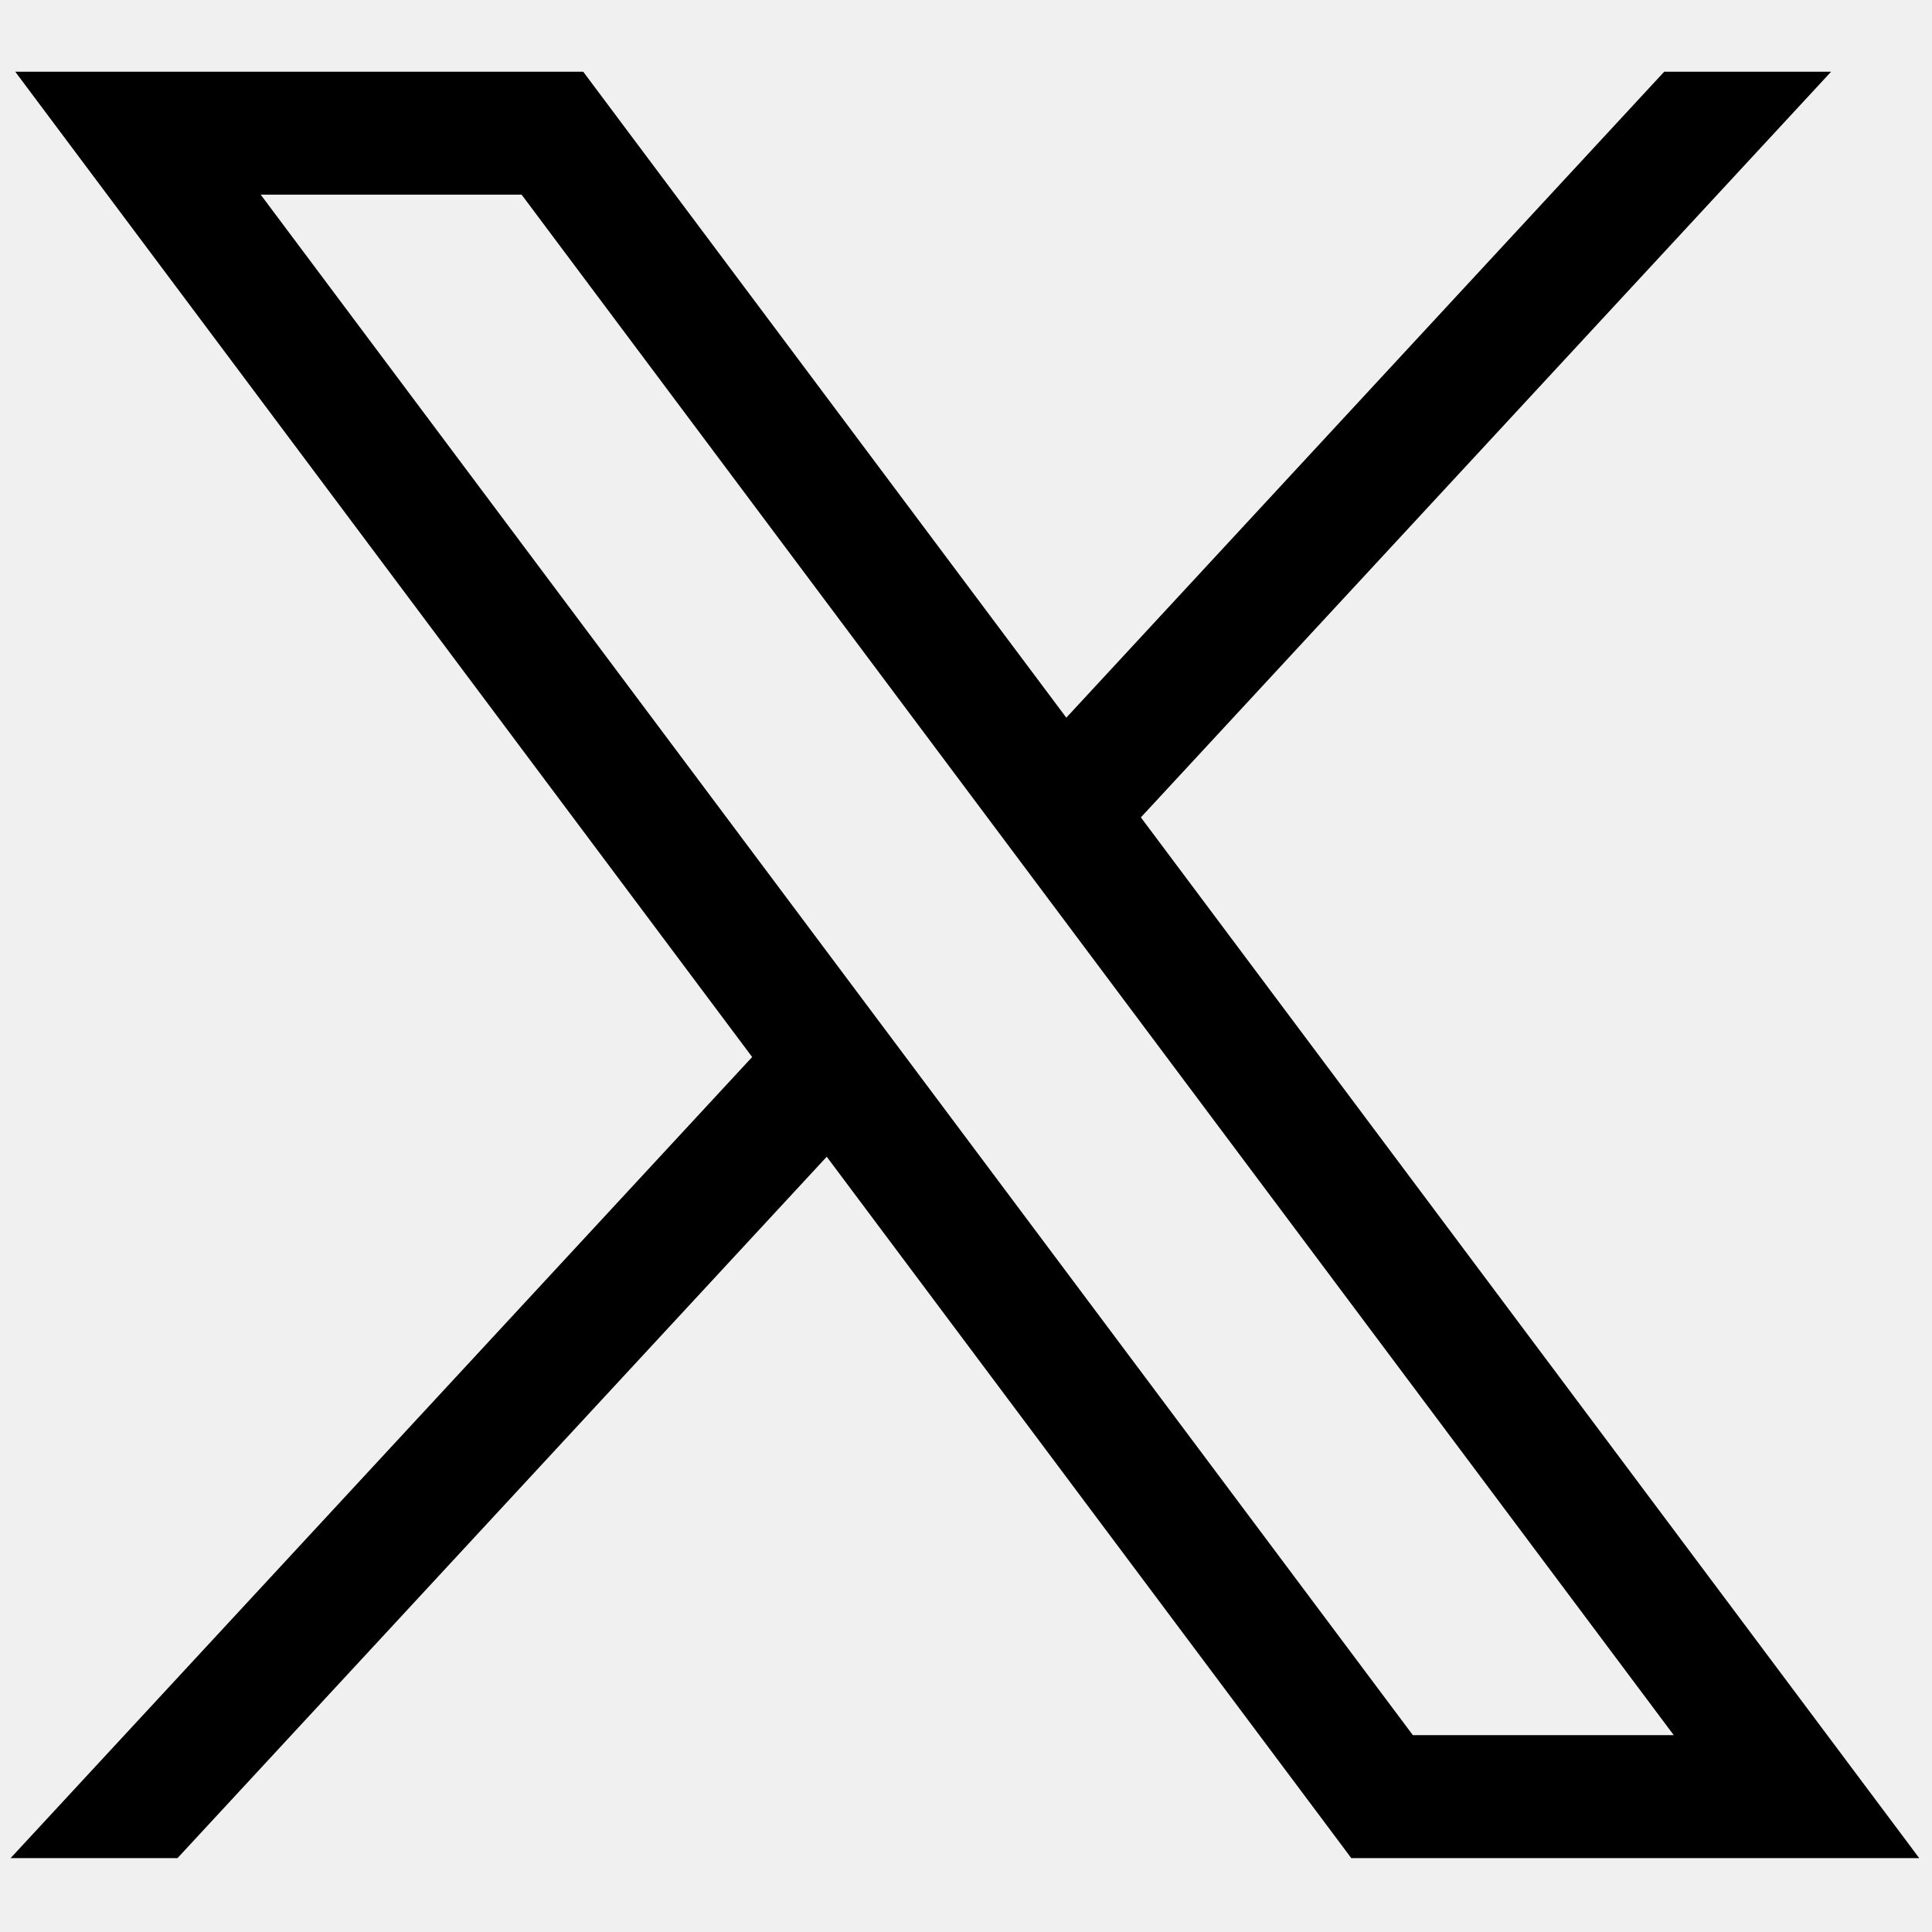
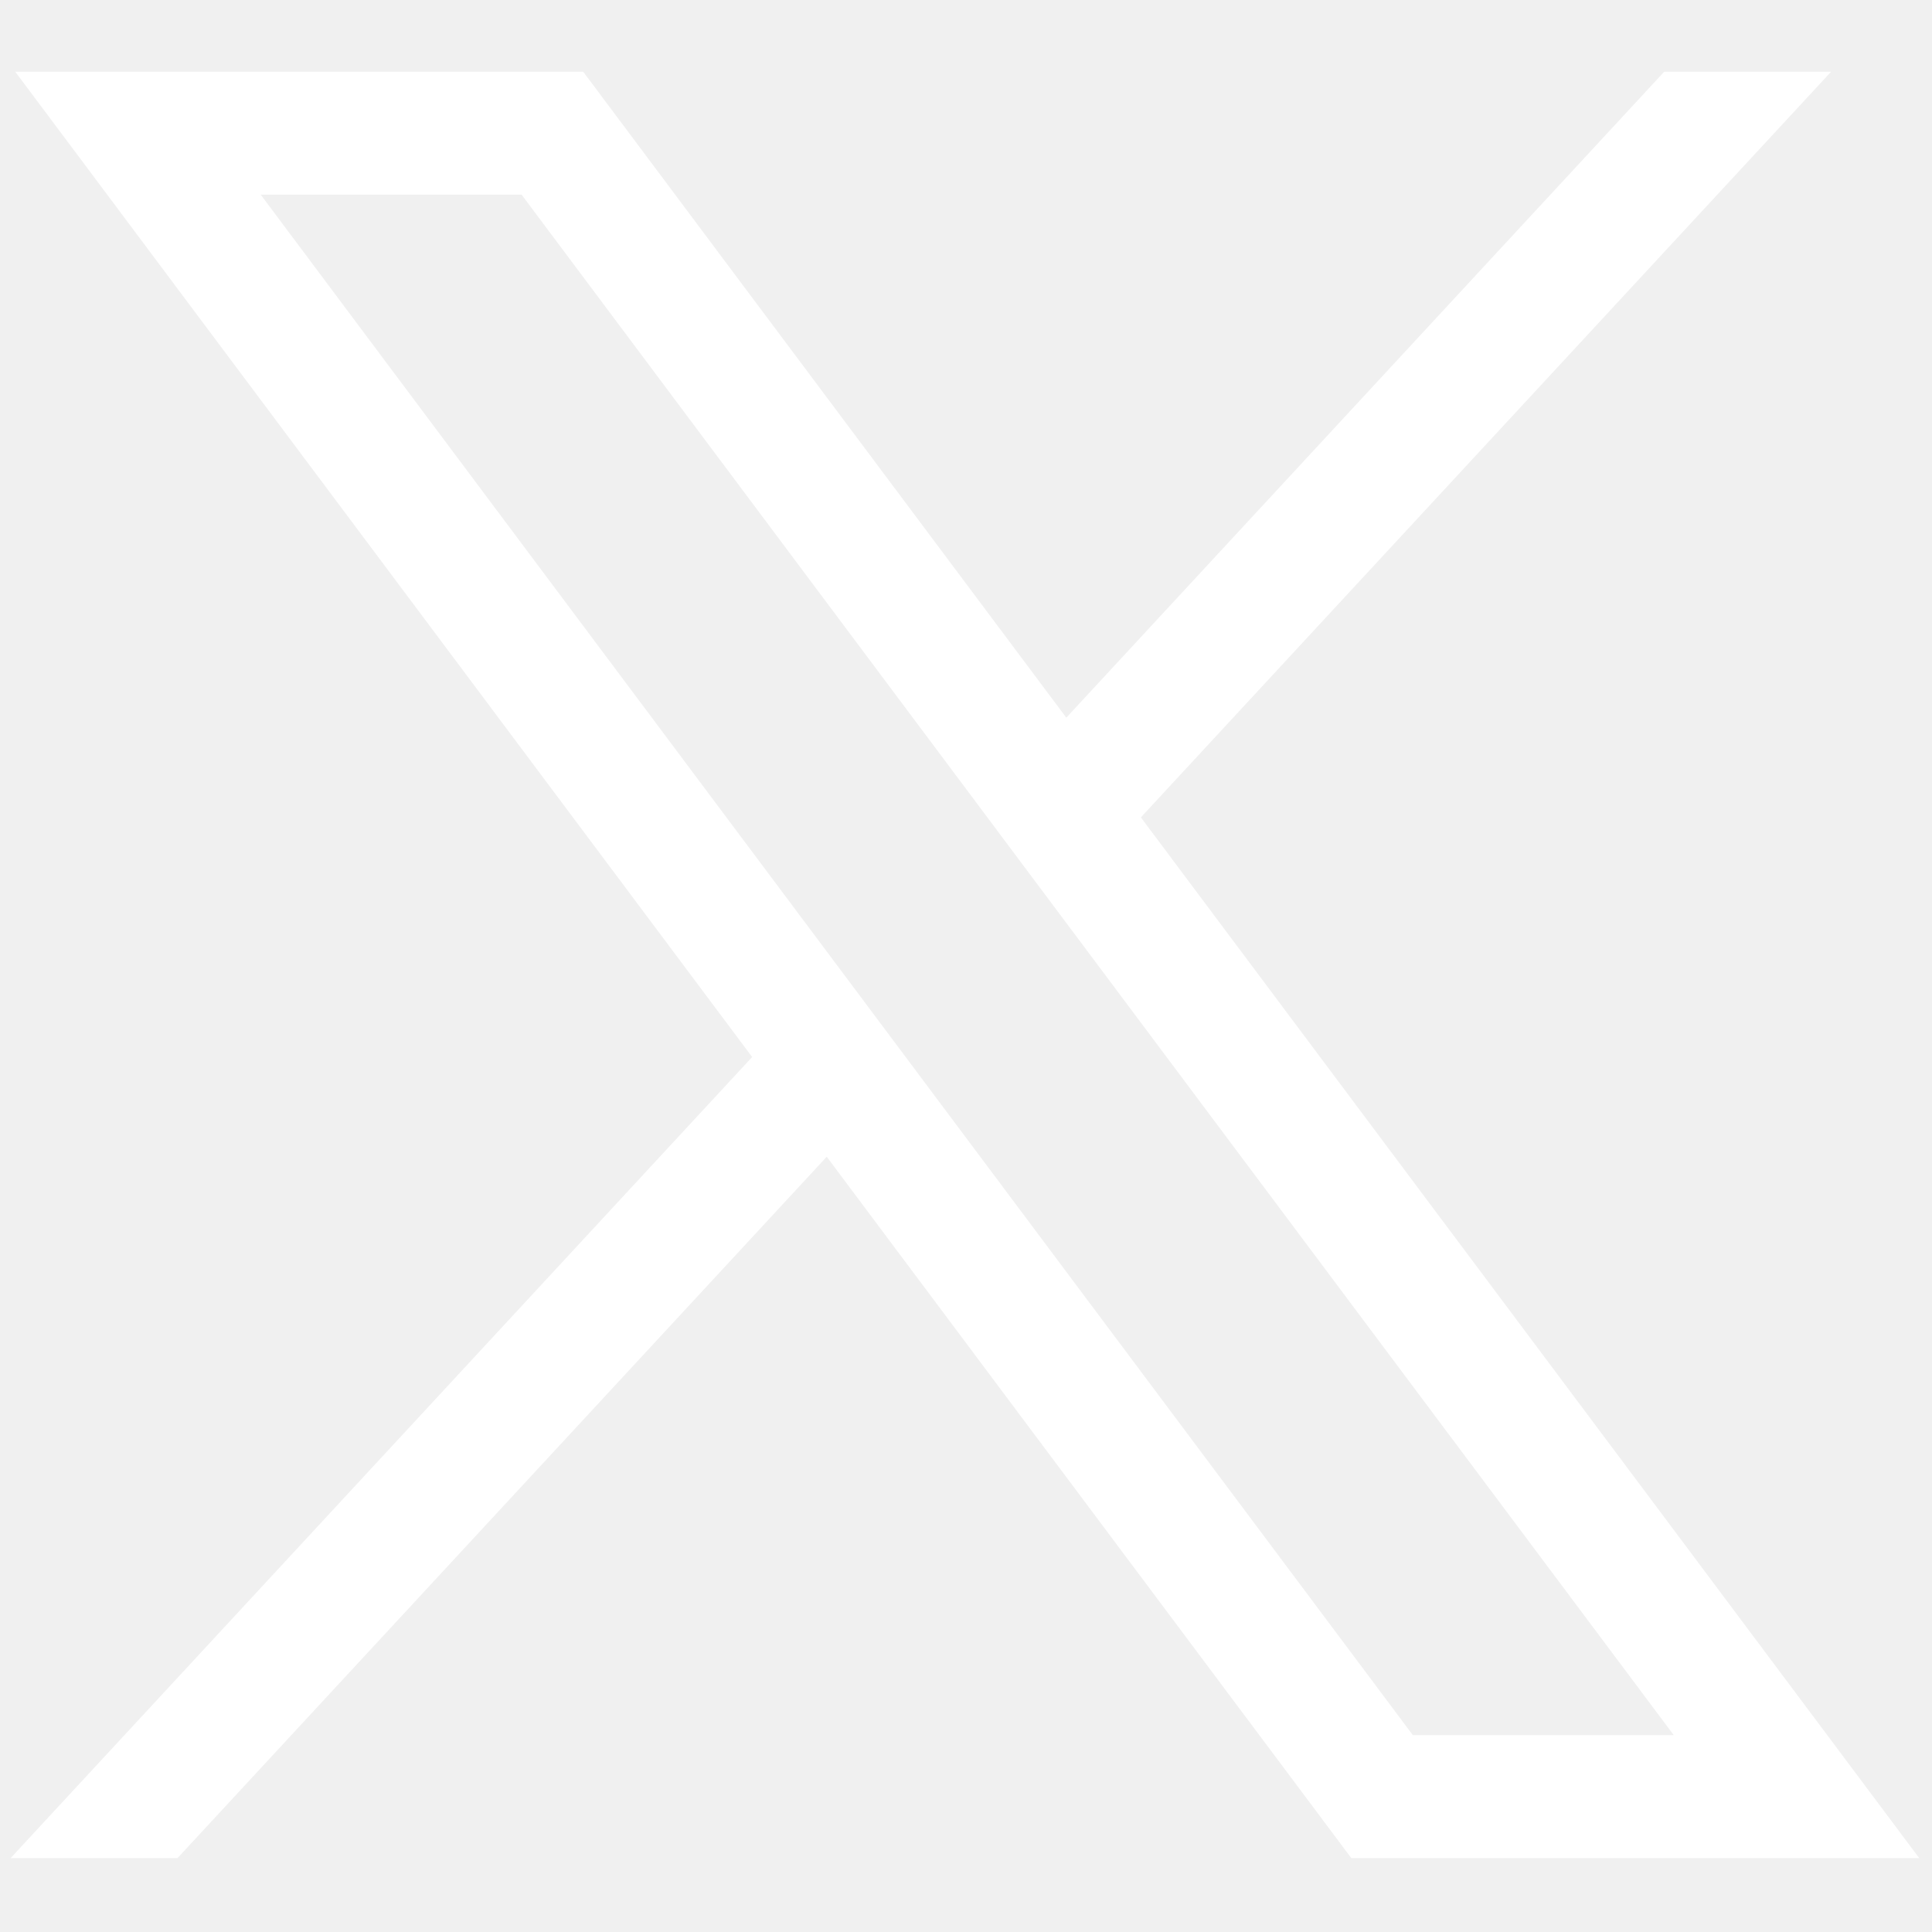
- <svg xmlns="http://www.w3.org/2000/svg" fill="#FFFFFF" version="1.1" width="256" height="256" viewBox="0 0 256 256" xml:space="preserve">
+ <svg xmlns="http://www.w3.org/2000/svg" version="1.1" width="256" height="256" viewBox="0 0 256 256" xml:space="preserve">
  <defs>
- </defs>
+   </defs>
  <g style="stroke: none; stroke-width: 0; stroke-dasharray: none; stroke-linecap: butt; stroke-linejoin: miter; stroke-miterlimit: 10; fill: none; fill-rule: nonzero; opacity: 1;" transform="translate(1.406593 1.406593) scale(2.81 2.81)">
-     <path d="M 0.219 2.882 l 34.748 46.461 L 0 87.118 h 7.87 l 30.614 -33.073 l 24.735 33.073 H 90 L 53.297 38.043 L 85.844 2.882 h -7.87 L 49.781 33.341 L 27.001 2.882 H 0.219 z M 11.793 8.679 h 12.303 L 78.425 81.32 H 66.122 L 11.793 8.679 z" style="stroke: none; stroke-width: 1; stroke-dasharray: none; stroke-linecap: butt; stroke-linejoin: miter; stroke-miterlimit: 10; fill: rgb(0,0,0); fill-rule: nonzero; opacity: 1;" transform=" matrix(1 0 0 1 0 0) " stroke-linecap="round" />
+     <path d="M 0.219 2.882 l 34.748 46.461 L 0 87.118 h 7.87 l 30.614 -33.073 l 24.735 33.073 H 90 L 53.297 38.043 L 85.844 2.882 h -7.87 L 49.781 33.341 L 27.001 2.882 H 0.219 z M 11.793 8.679 h 12.303 L 78.425 81.32 H 66.122 L 11.793 8.679 z" style="stroke: none; stroke-width: 1; stroke-dasharray: none; stroke-linecap: butt; stroke-linejoin: miter; stroke-miterlimit: 10; fill: #FFFFFF; fill-rule: nonzero; opacity: 1;" transform="matrix(1 0 0 1 0 0)" stroke-linecap="round" />
  </g>
</svg>
